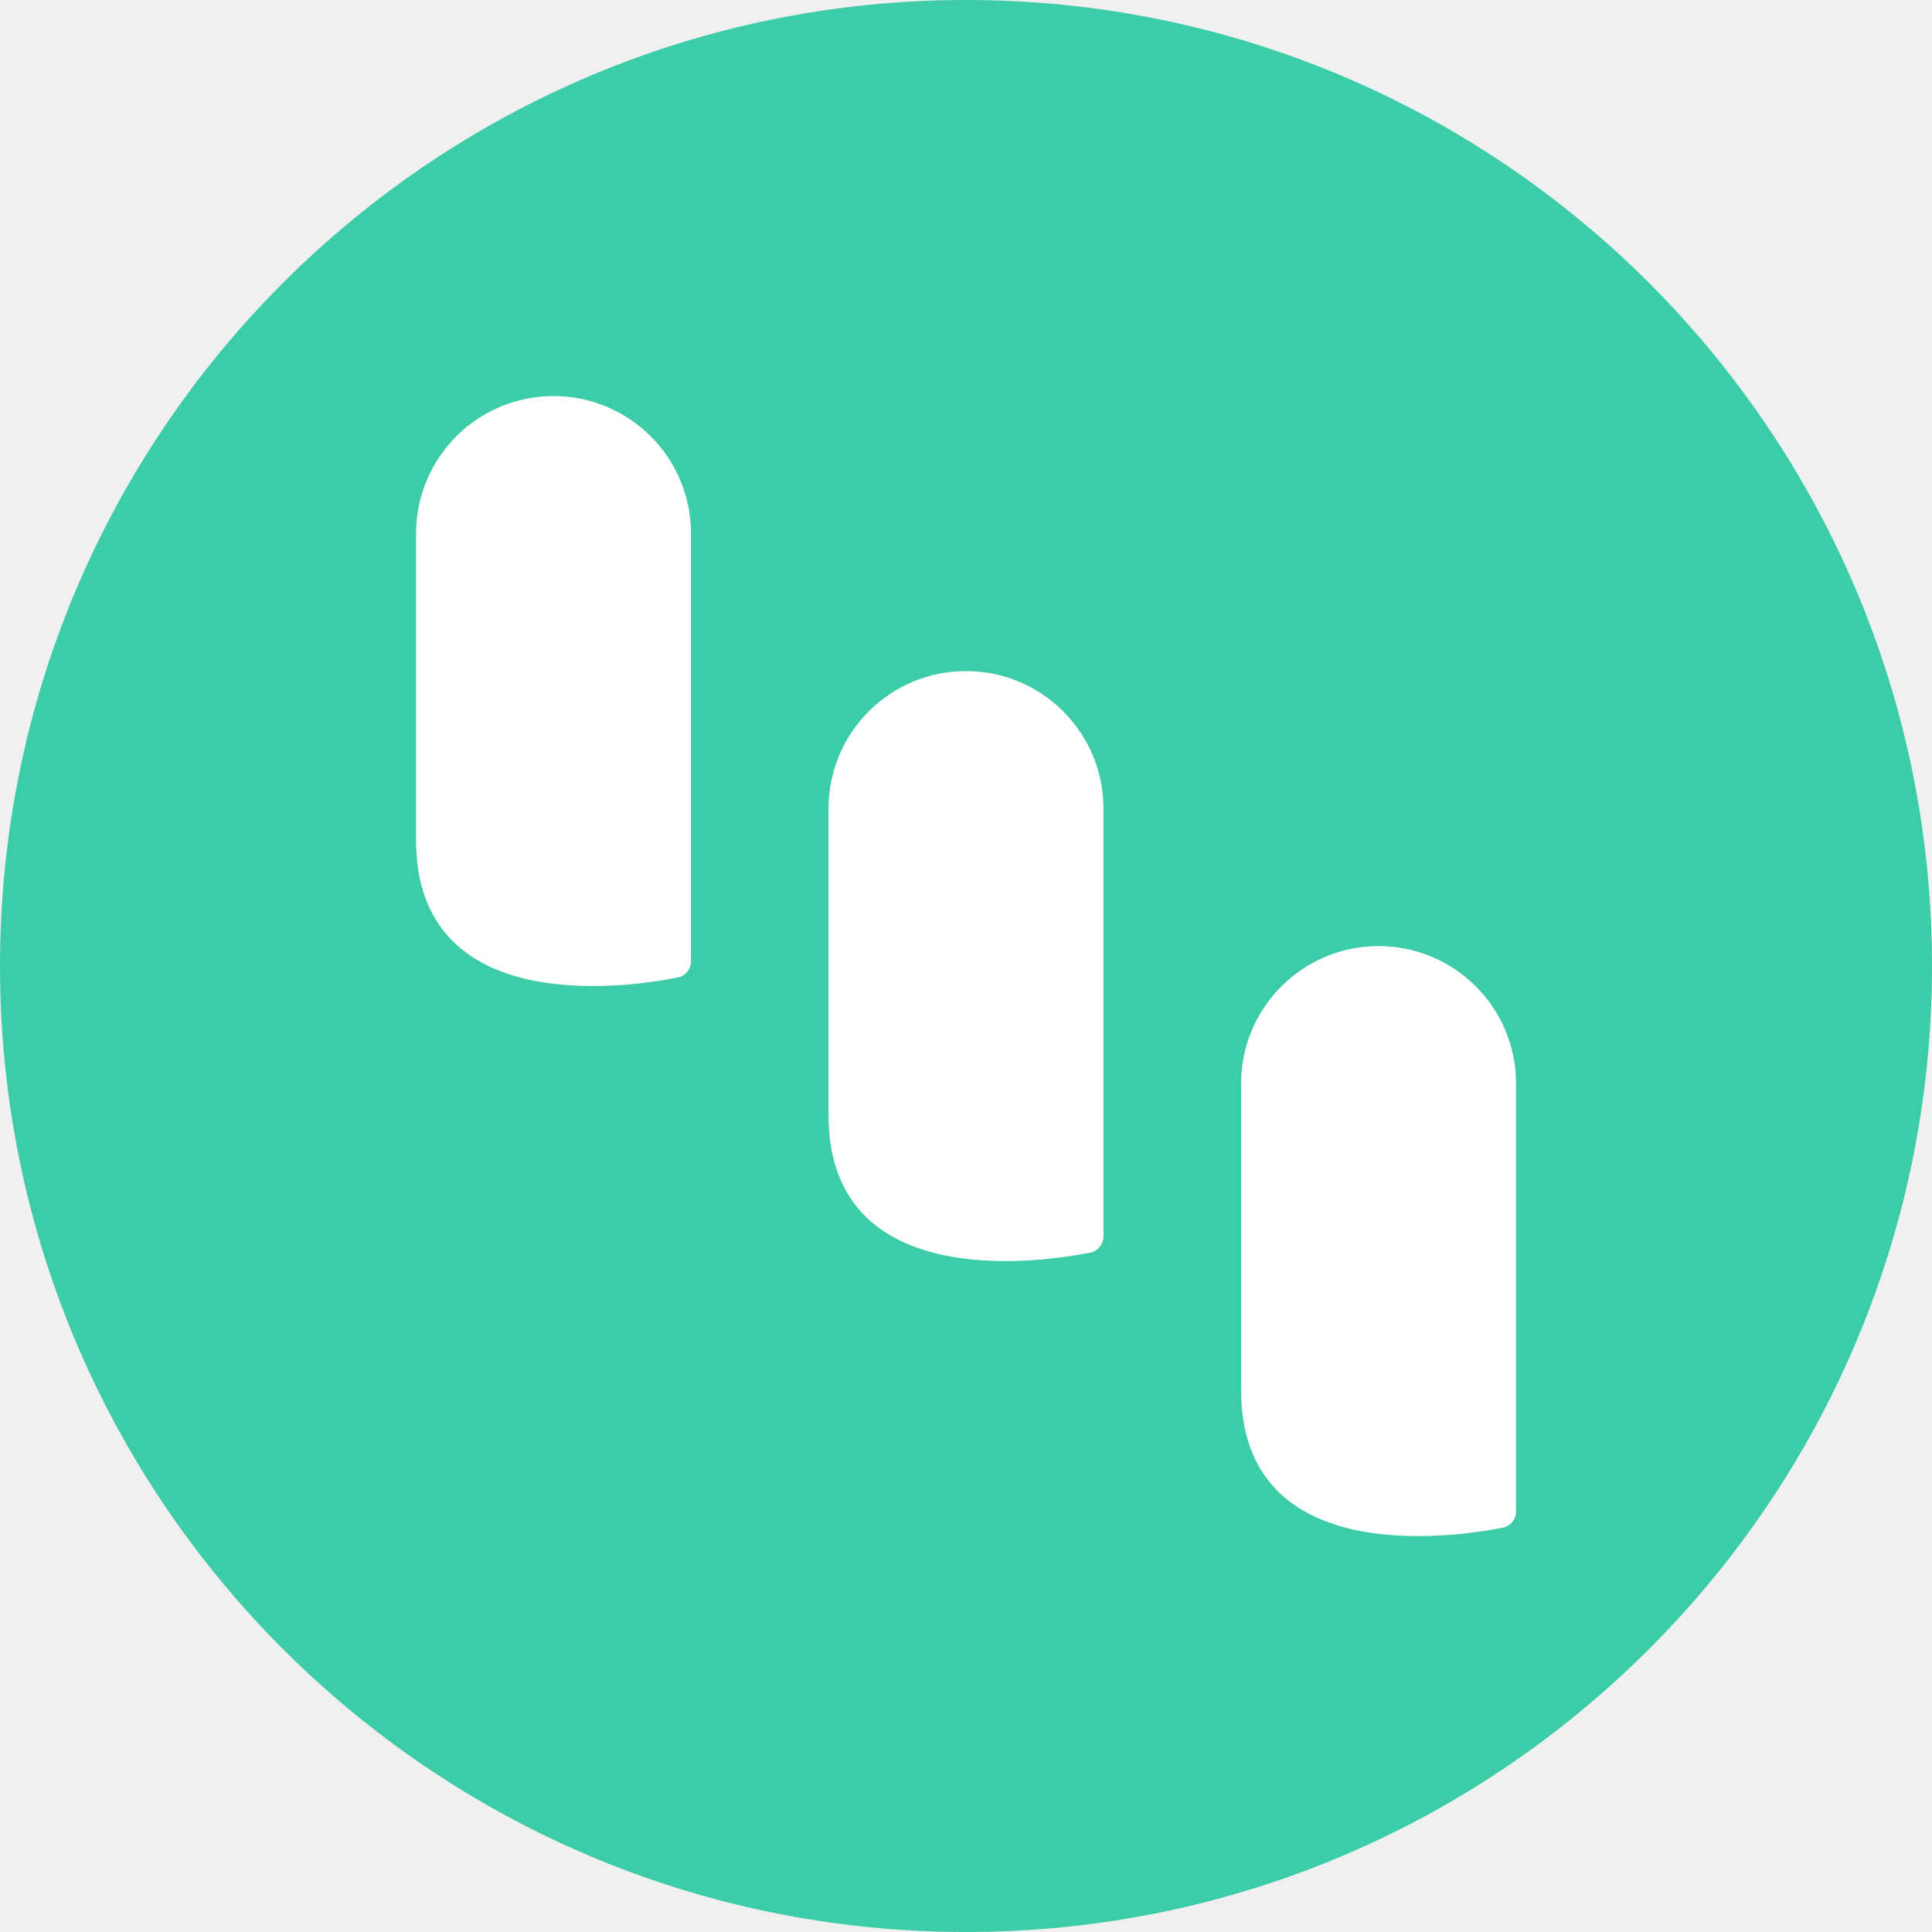
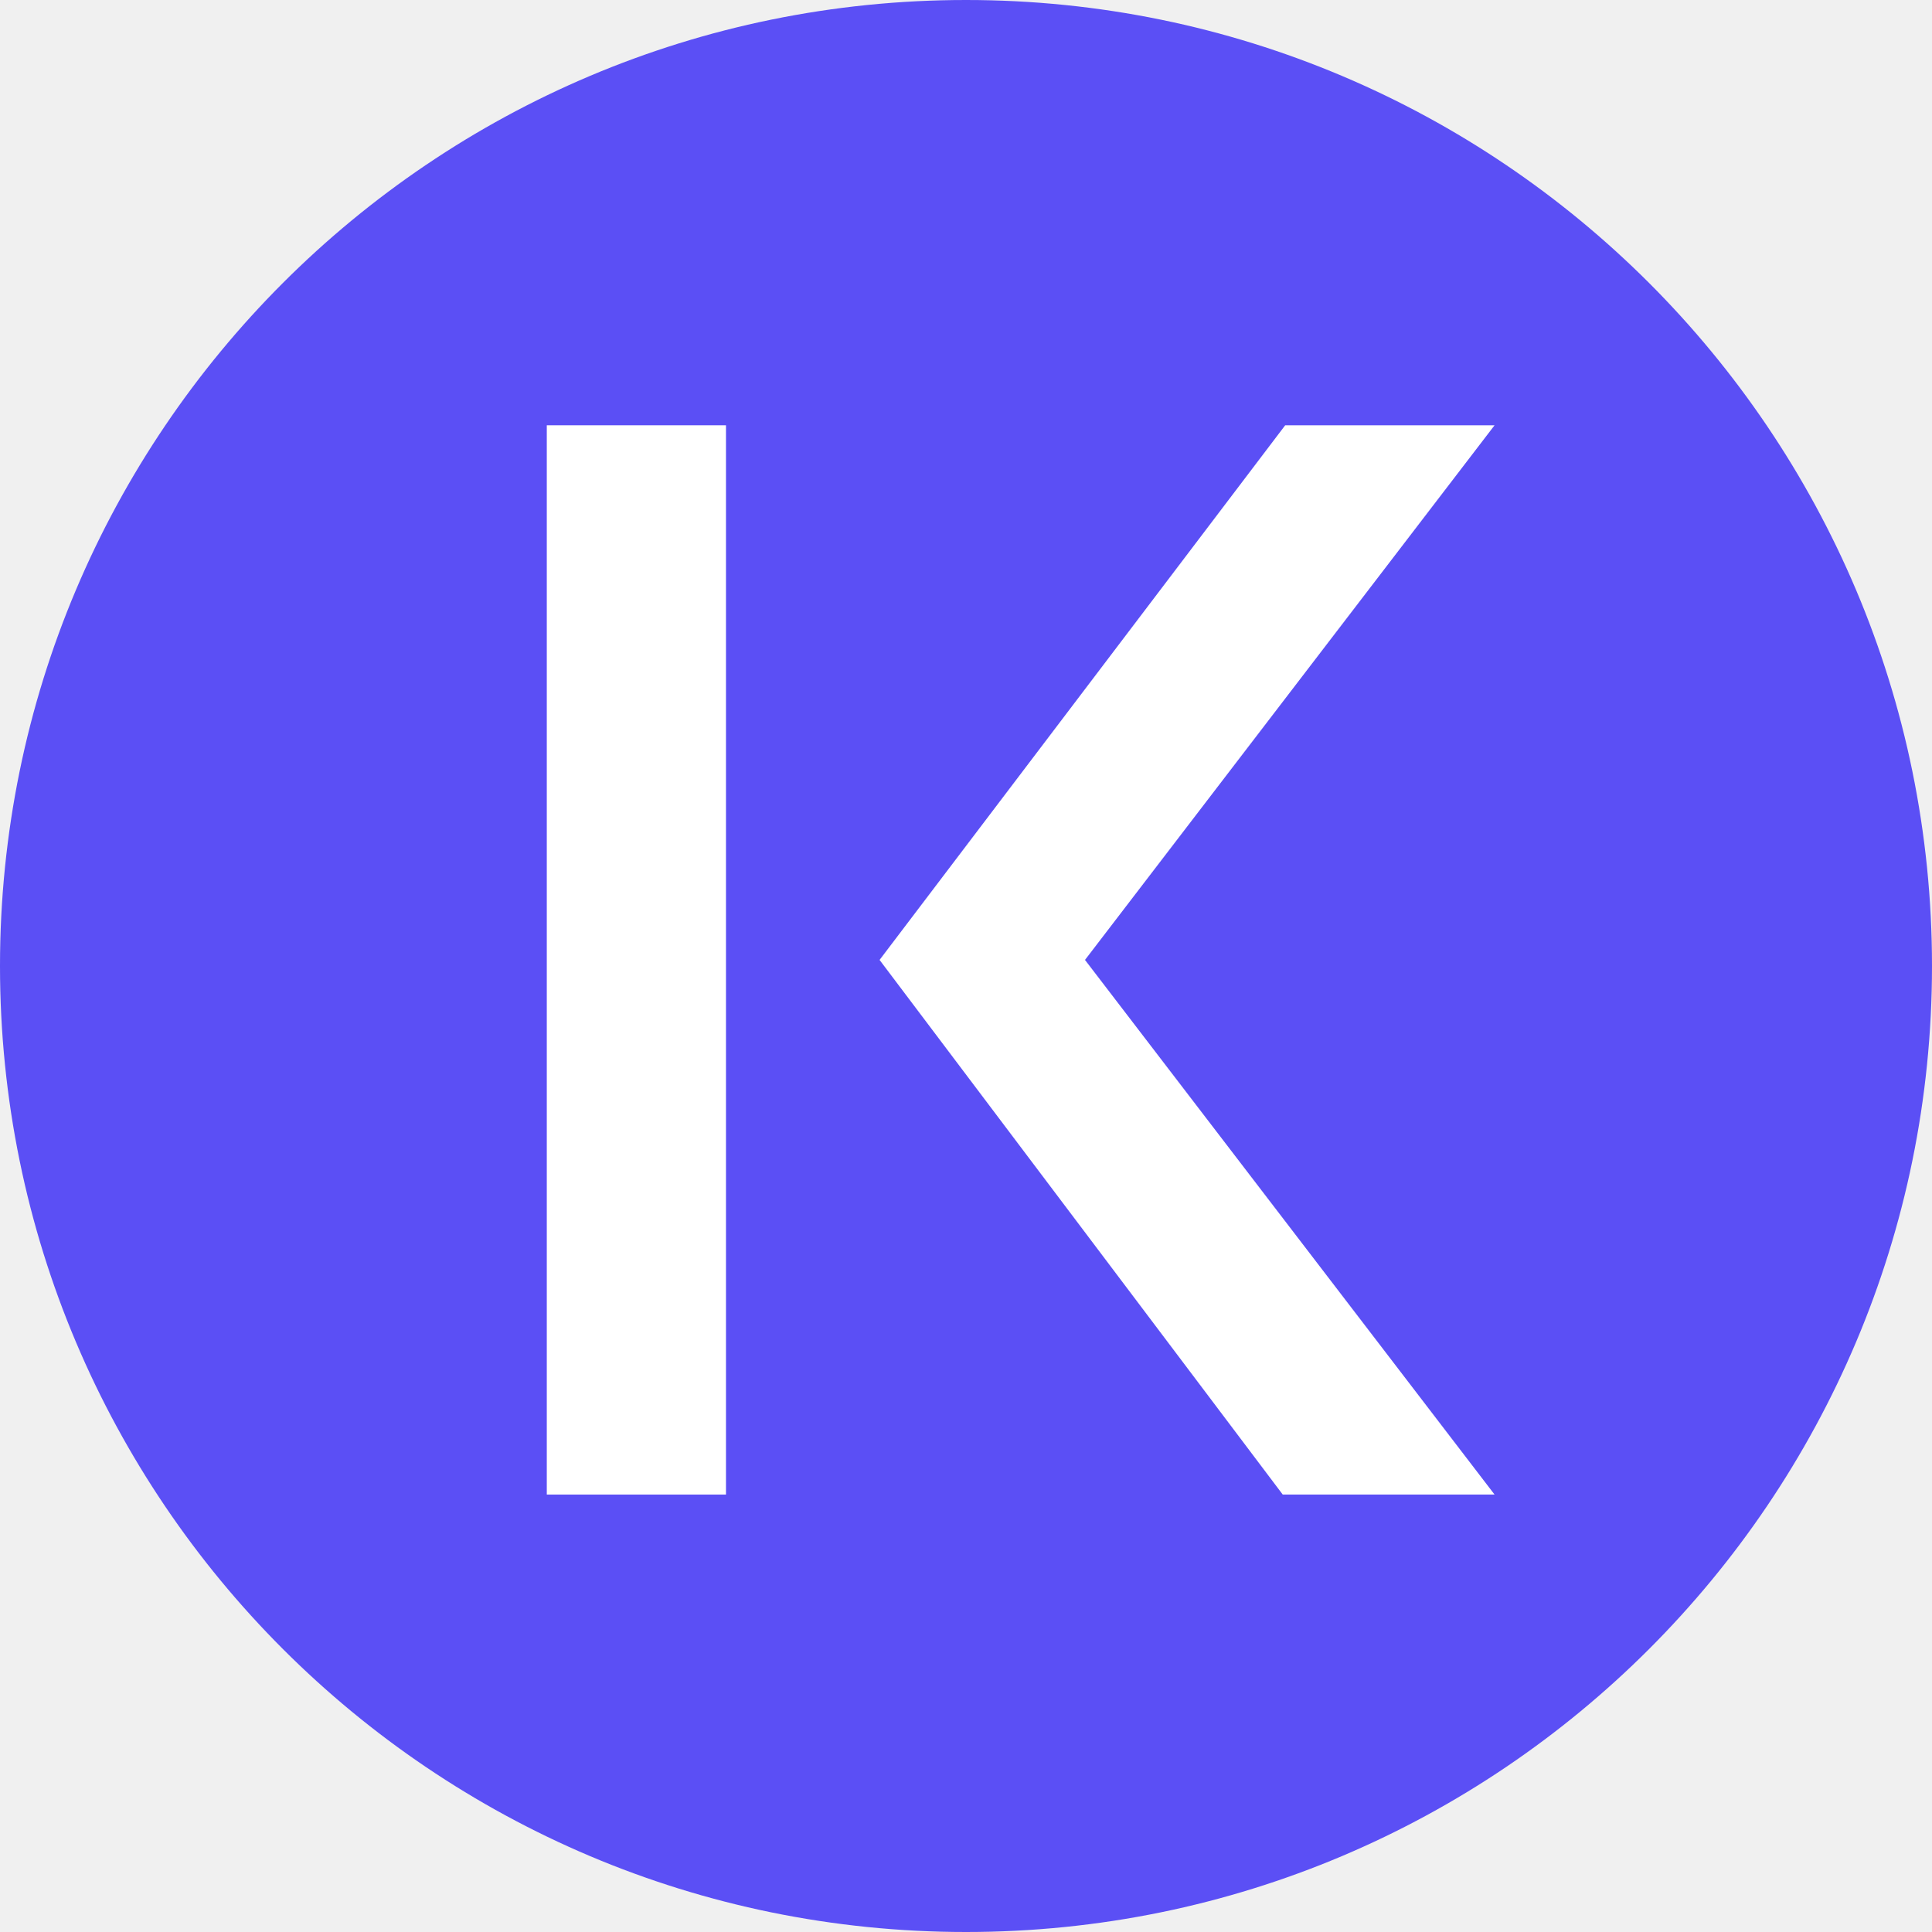
- <svg xmlns="http://www.w3.org/2000/svg" id="Layer_1" viewBox="0 0 200 200">
-   <defs>
-     <style>.cls-1{fill:#fff;}.cls-2{fill:#3dcca8;}</style>
-   </defs>
-   <path id="Path_4548" class="cls-2" d="M100,0C155.23,0,200,44.77,200,100s-44.77,100-100,100S0,155.23,0,100C0,44.77,44.77,0,100,0h0Z" />
-   <g>
-     <path id="Path_4549" class="cls-1" d="M71.53,54.94v44.55c.01,.84-.59,1.57-1.42,1.71-5.69,1.14-27.04,3.99-27.04-14.23v-31.74c0-7.86,6.37-14.23,14.23-14.23s14.23,6.37,14.23,14.23" />
-     <path id="Path_4550" class="cls-1" d="M114.23,83.41v44.7c-.06,.79-.64,1.44-1.42,1.57-5.69,1.13-27.04,3.98-27.04-14.24v-31.74c0-7.86,6.37-14.23,14.23-14.23s14.23,6.37,14.23,14.23" />
-     <path id="Path_4551" class="cls-1" d="M156.94,111.88v44.7c-.06,.79-.64,1.44-1.42,1.57-5.69,1.13-27.04,3.98-27.04-14.24v-31.74c0-7.86,6.37-14.23,14.23-14.23s14.23,6.37,14.23,14.23" />
-   </g>
+ <svg xmlns="http://www.w3.org/2000/svg" width="159" height="159" viewBox="0 0 159 159" fill="none">
+   <circle cx="79.5" cy="79.5" r="79.5" fill="#5B4FF5" />
+   <rect x="45" y="35" width="14.747" height="87.999" fill="white" />
+   <path d="M89.293 79L123 123L105.567 123L72.387 79L105.769 35L123 35L89.293 79Z" fill="white" />
</svg>
